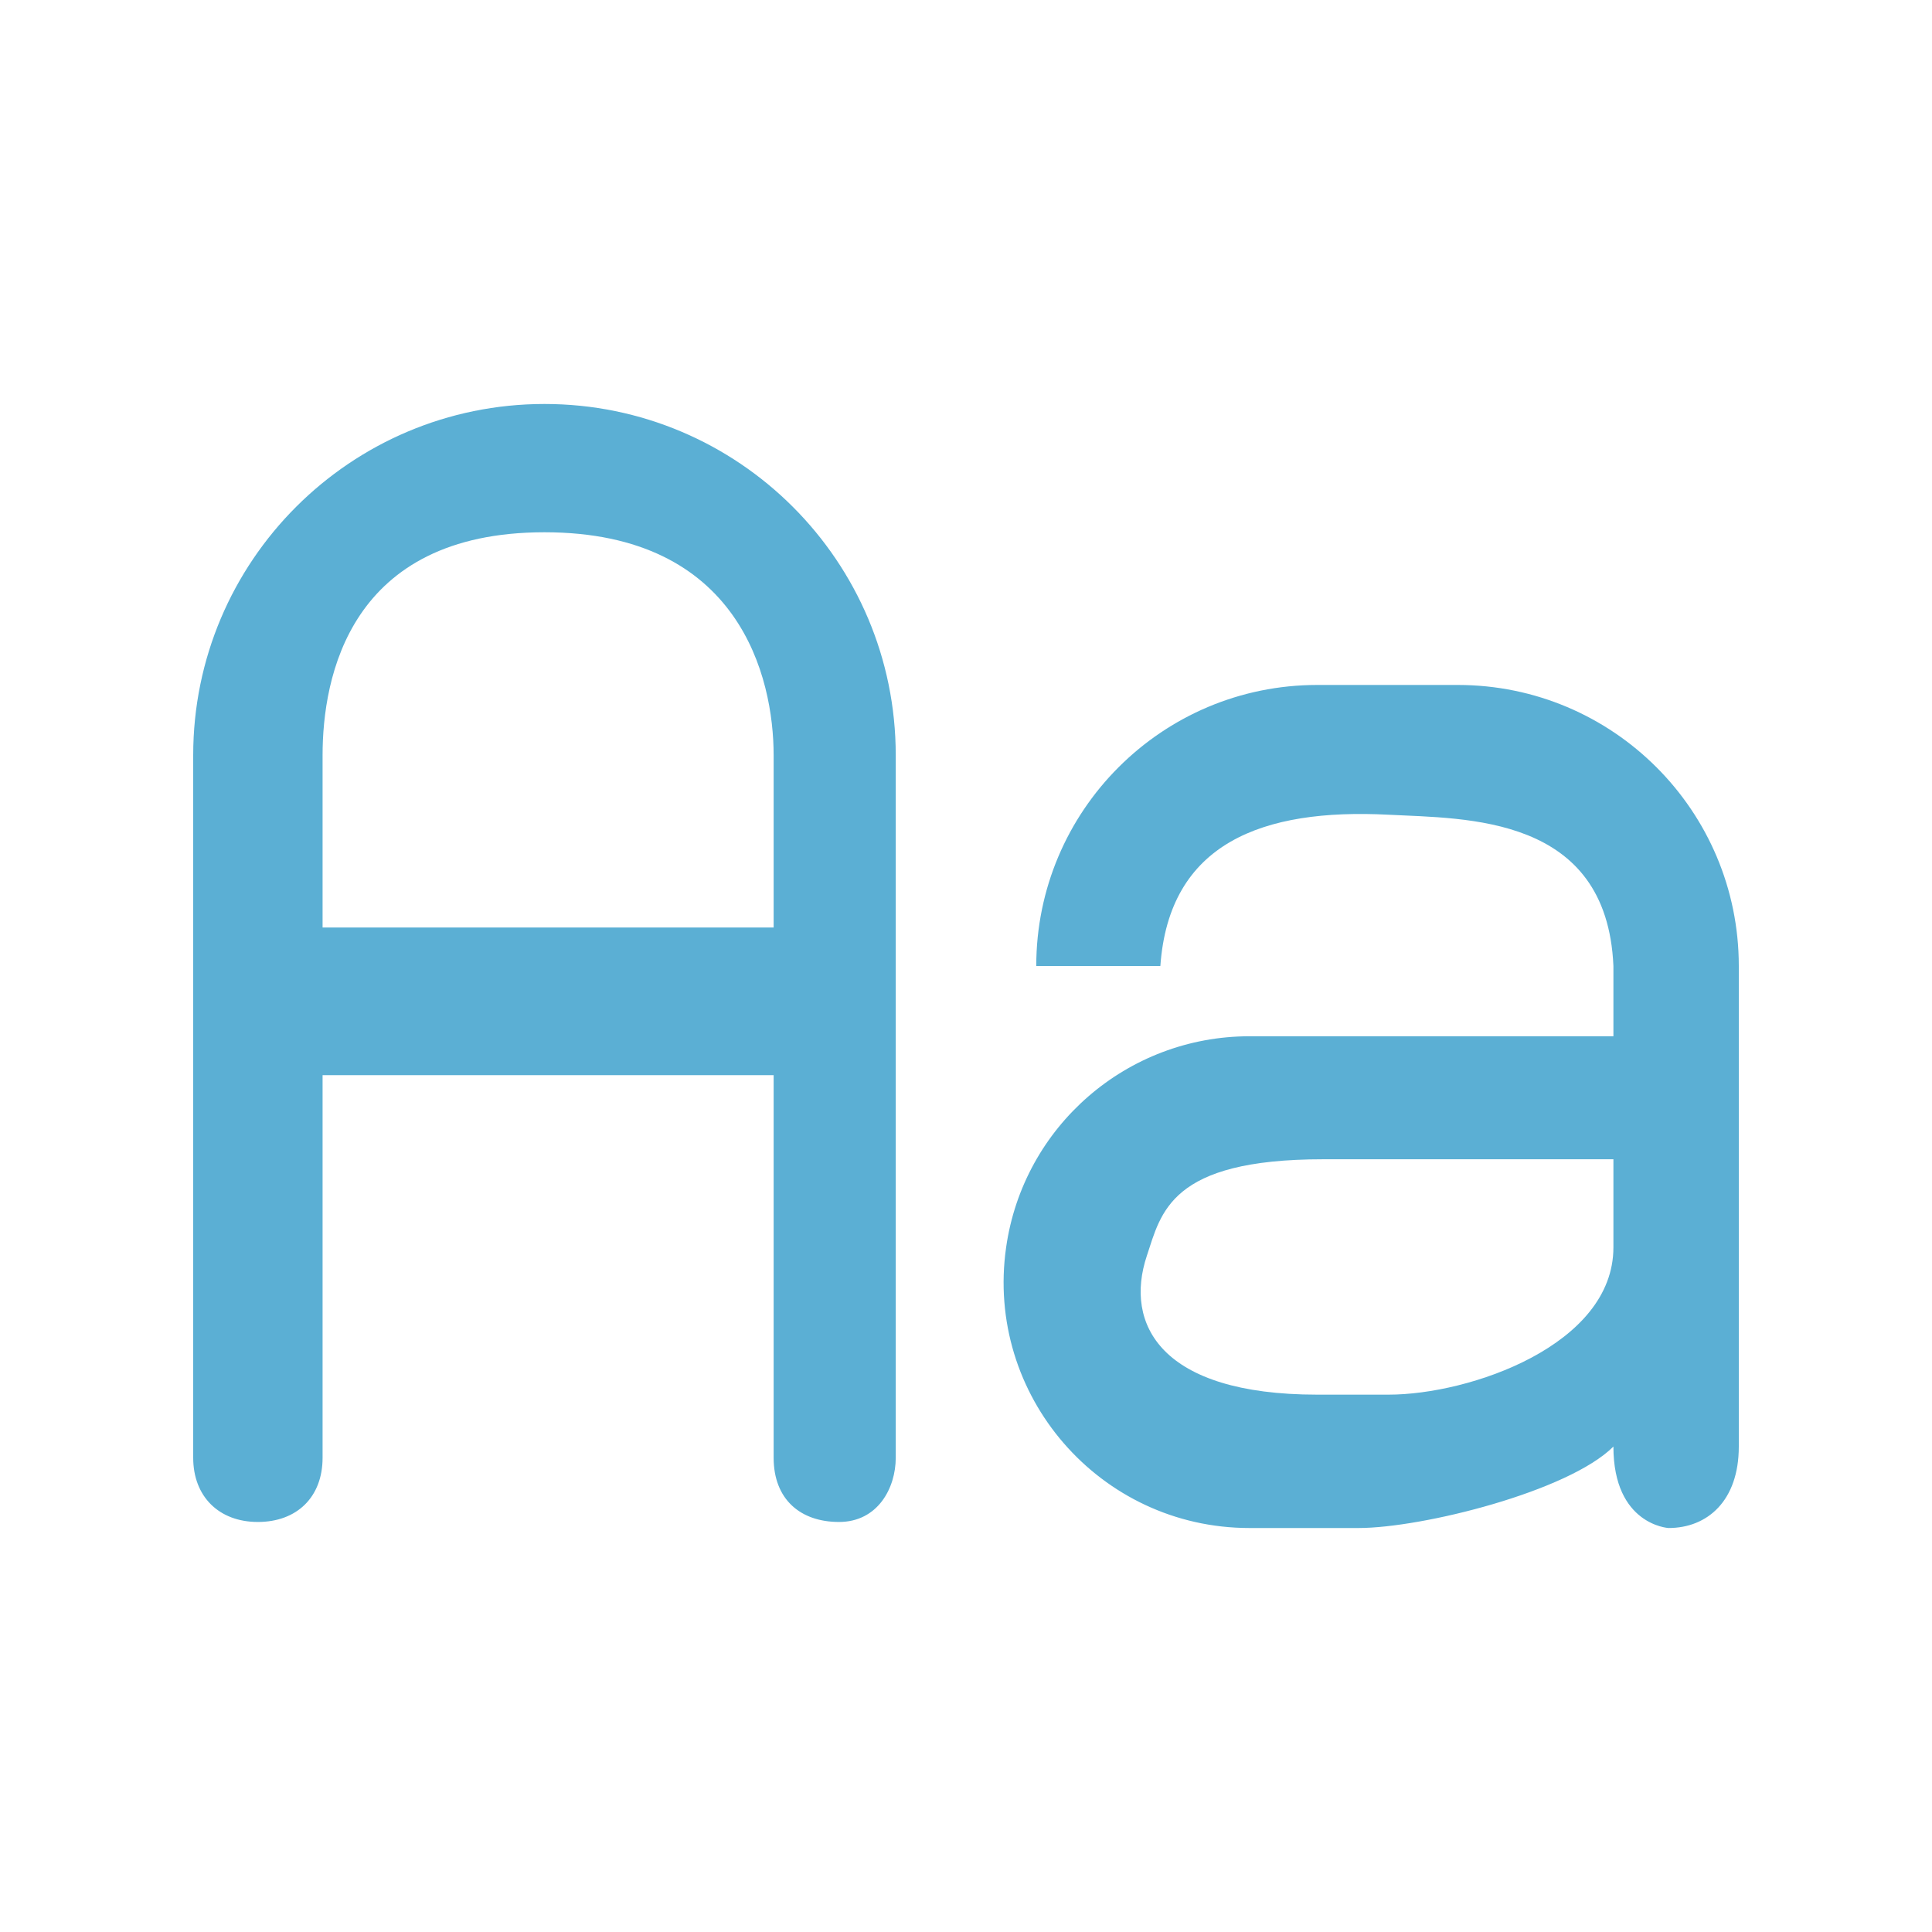
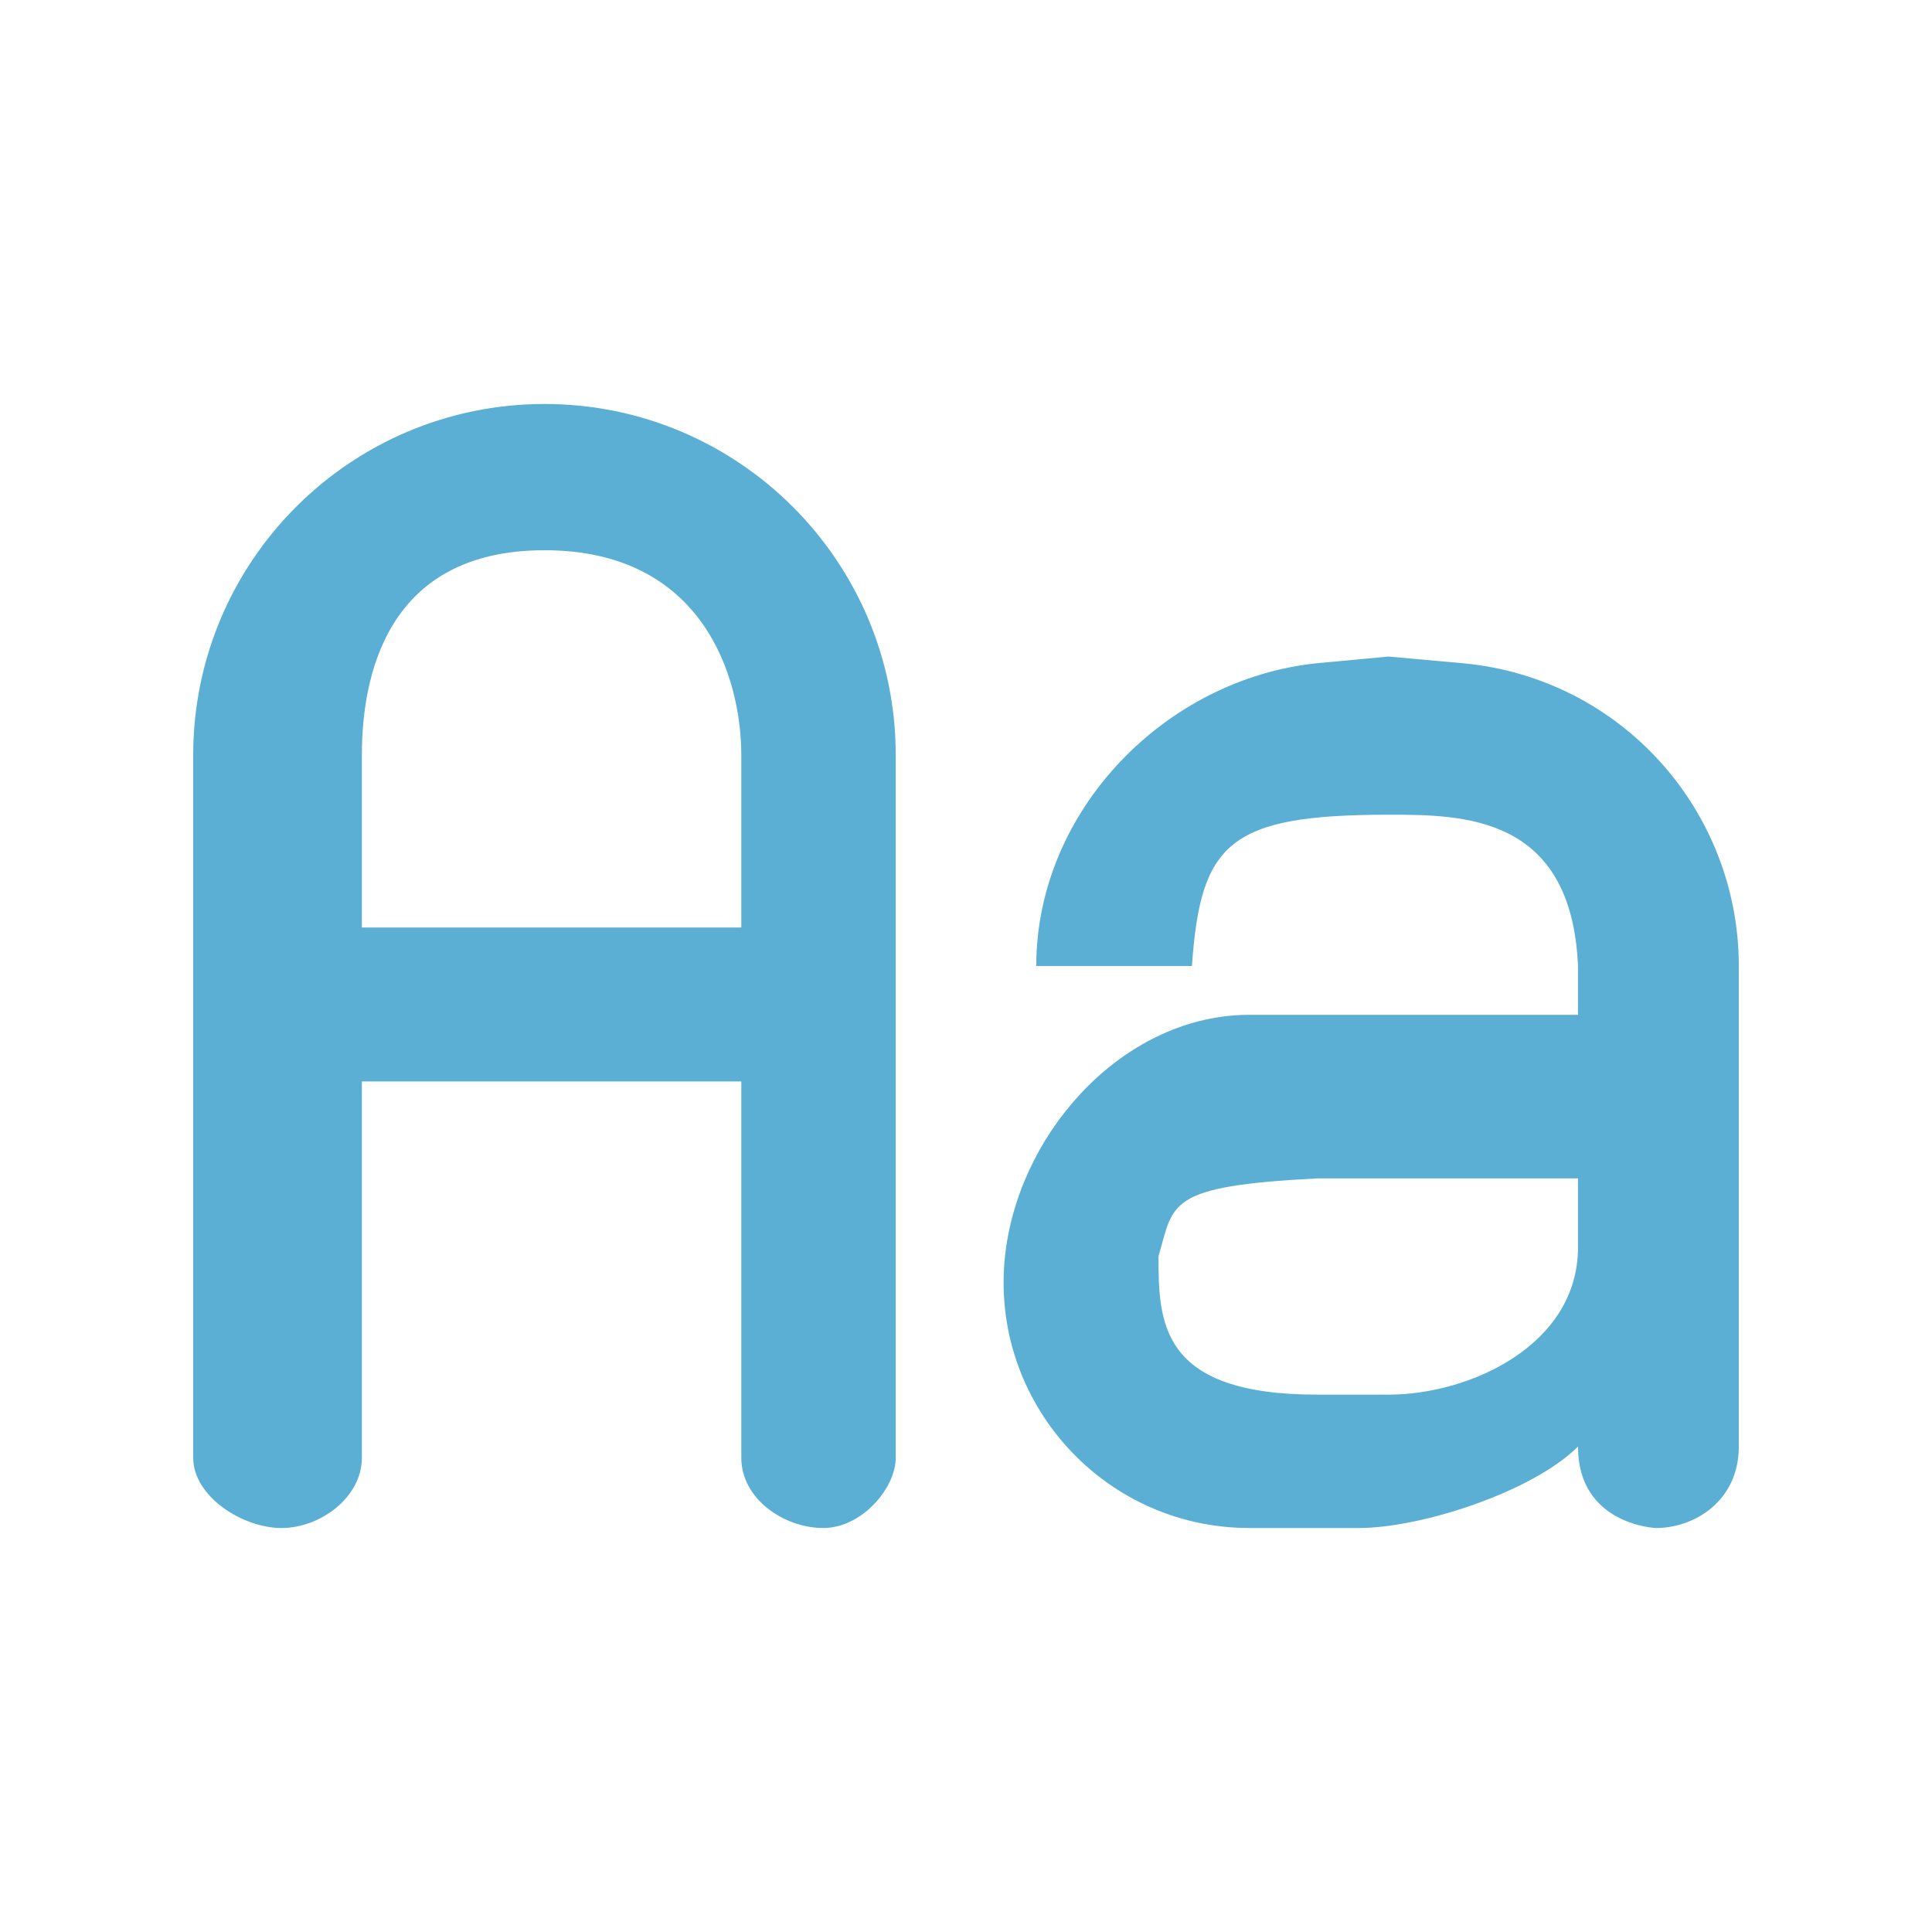
<svg xmlns="http://www.w3.org/2000/svg" width="30" height="30" viewBox="0 0 30 30" fill="none">
-   <path fill-rule="evenodd" clip-rule="evenodd" d="M3 11.727V22.636C3 23.239 3.401 23.633 4.004 23.633C4.606 23.633 5.009 23.251 5.009 22.636V16.695H12.013V22.636C12.013 23.28 12.427 23.633 13.028 23.633C13.629 23.633 13.909 23.108 13.909 22.636V11.727C13.909 8.715 11.467 6.273 8.455 6.273C5.442 6.273 3 8.715 3 11.727ZM5.009 14.402V11.727C5.009 10.522 5.423 8.265 8.455 8.265C11.486 8.265 12.013 10.522 12.013 11.727V14.402H5.009ZM22.636 10.636H20.454C18.044 10.636 16.091 12.59 16.091 15H18.018C18.153 13.09 19.604 12.55 21.561 12.651C22.764 12.714 24.951 12.651 25.053 15V16.091H23.727H19.402C17.502 16.091 15.891 17.488 15.623 19.369C15.294 21.669 17.079 23.727 19.402 23.727H21.094C22.081 23.727 24.354 23.16 25.053 22.462C25.053 23.68 25.909 23.727 25.909 23.727C26.512 23.727 27 23.305 27 22.462V15C27 12.59 25.046 10.636 22.636 10.636ZM20.543 18.001H25.053V19.369C25.053 20.887 22.823 21.656 21.561 21.656H20.454C18.018 21.656 17.455 20.56 17.808 19.5C18.031 18.832 18.164 18.001 20.543 18.001Z" fill="#5BAFD4" />
+   <path fill-rule="evenodd" clip-rule="evenodd" d="M3 11.727V22.636C3 23.239 3.769 23.727 4.371 23.727C4.974 23.727 5.619 23.251 5.619 22.636V16.793H11.511V22.636C11.511 23.28 12.181 23.727 12.782 23.727C13.383 23.727 13.909 23.108 13.909 22.636V11.727C13.909 8.715 11.467 6.273 8.455 6.273C5.442 6.273 3 8.715 3 11.727ZM5.619 14.402V11.727C5.619 10.522 5.989 8.544 8.455 8.544C10.92 8.544 11.511 10.522 11.511 11.727V14.402H5.619ZM22.706 10.298L21.561 10.195L20.454 10.298C18.093 10.54 16.091 12.59 16.091 15H18.508C18.643 13.09 19.078 12.651 21.561 12.651C22.706 12.651 24.402 12.651 24.503 15V15.758H23.726H19.402C17.502 15.758 15.891 17.488 15.623 19.369C15.294 21.669 17.079 23.727 19.402 23.727H21.094C22.081 23.727 23.804 23.16 24.503 22.462C24.503 23.68 25.712 23.727 25.712 23.727C26.315 23.727 27 23.305 27 22.462V15C27 12.59 25.177 10.523 22.706 10.298ZM20.454 18.298H24.503V19.369C24.503 20.887 22.823 21.656 21.561 21.656H20.454C18.018 21.656 17.989 20.544 17.989 19.507C18.231 18.678 18.11 18.419 20.454 18.298Z" fill="#5BAFD4" />
</svg>
